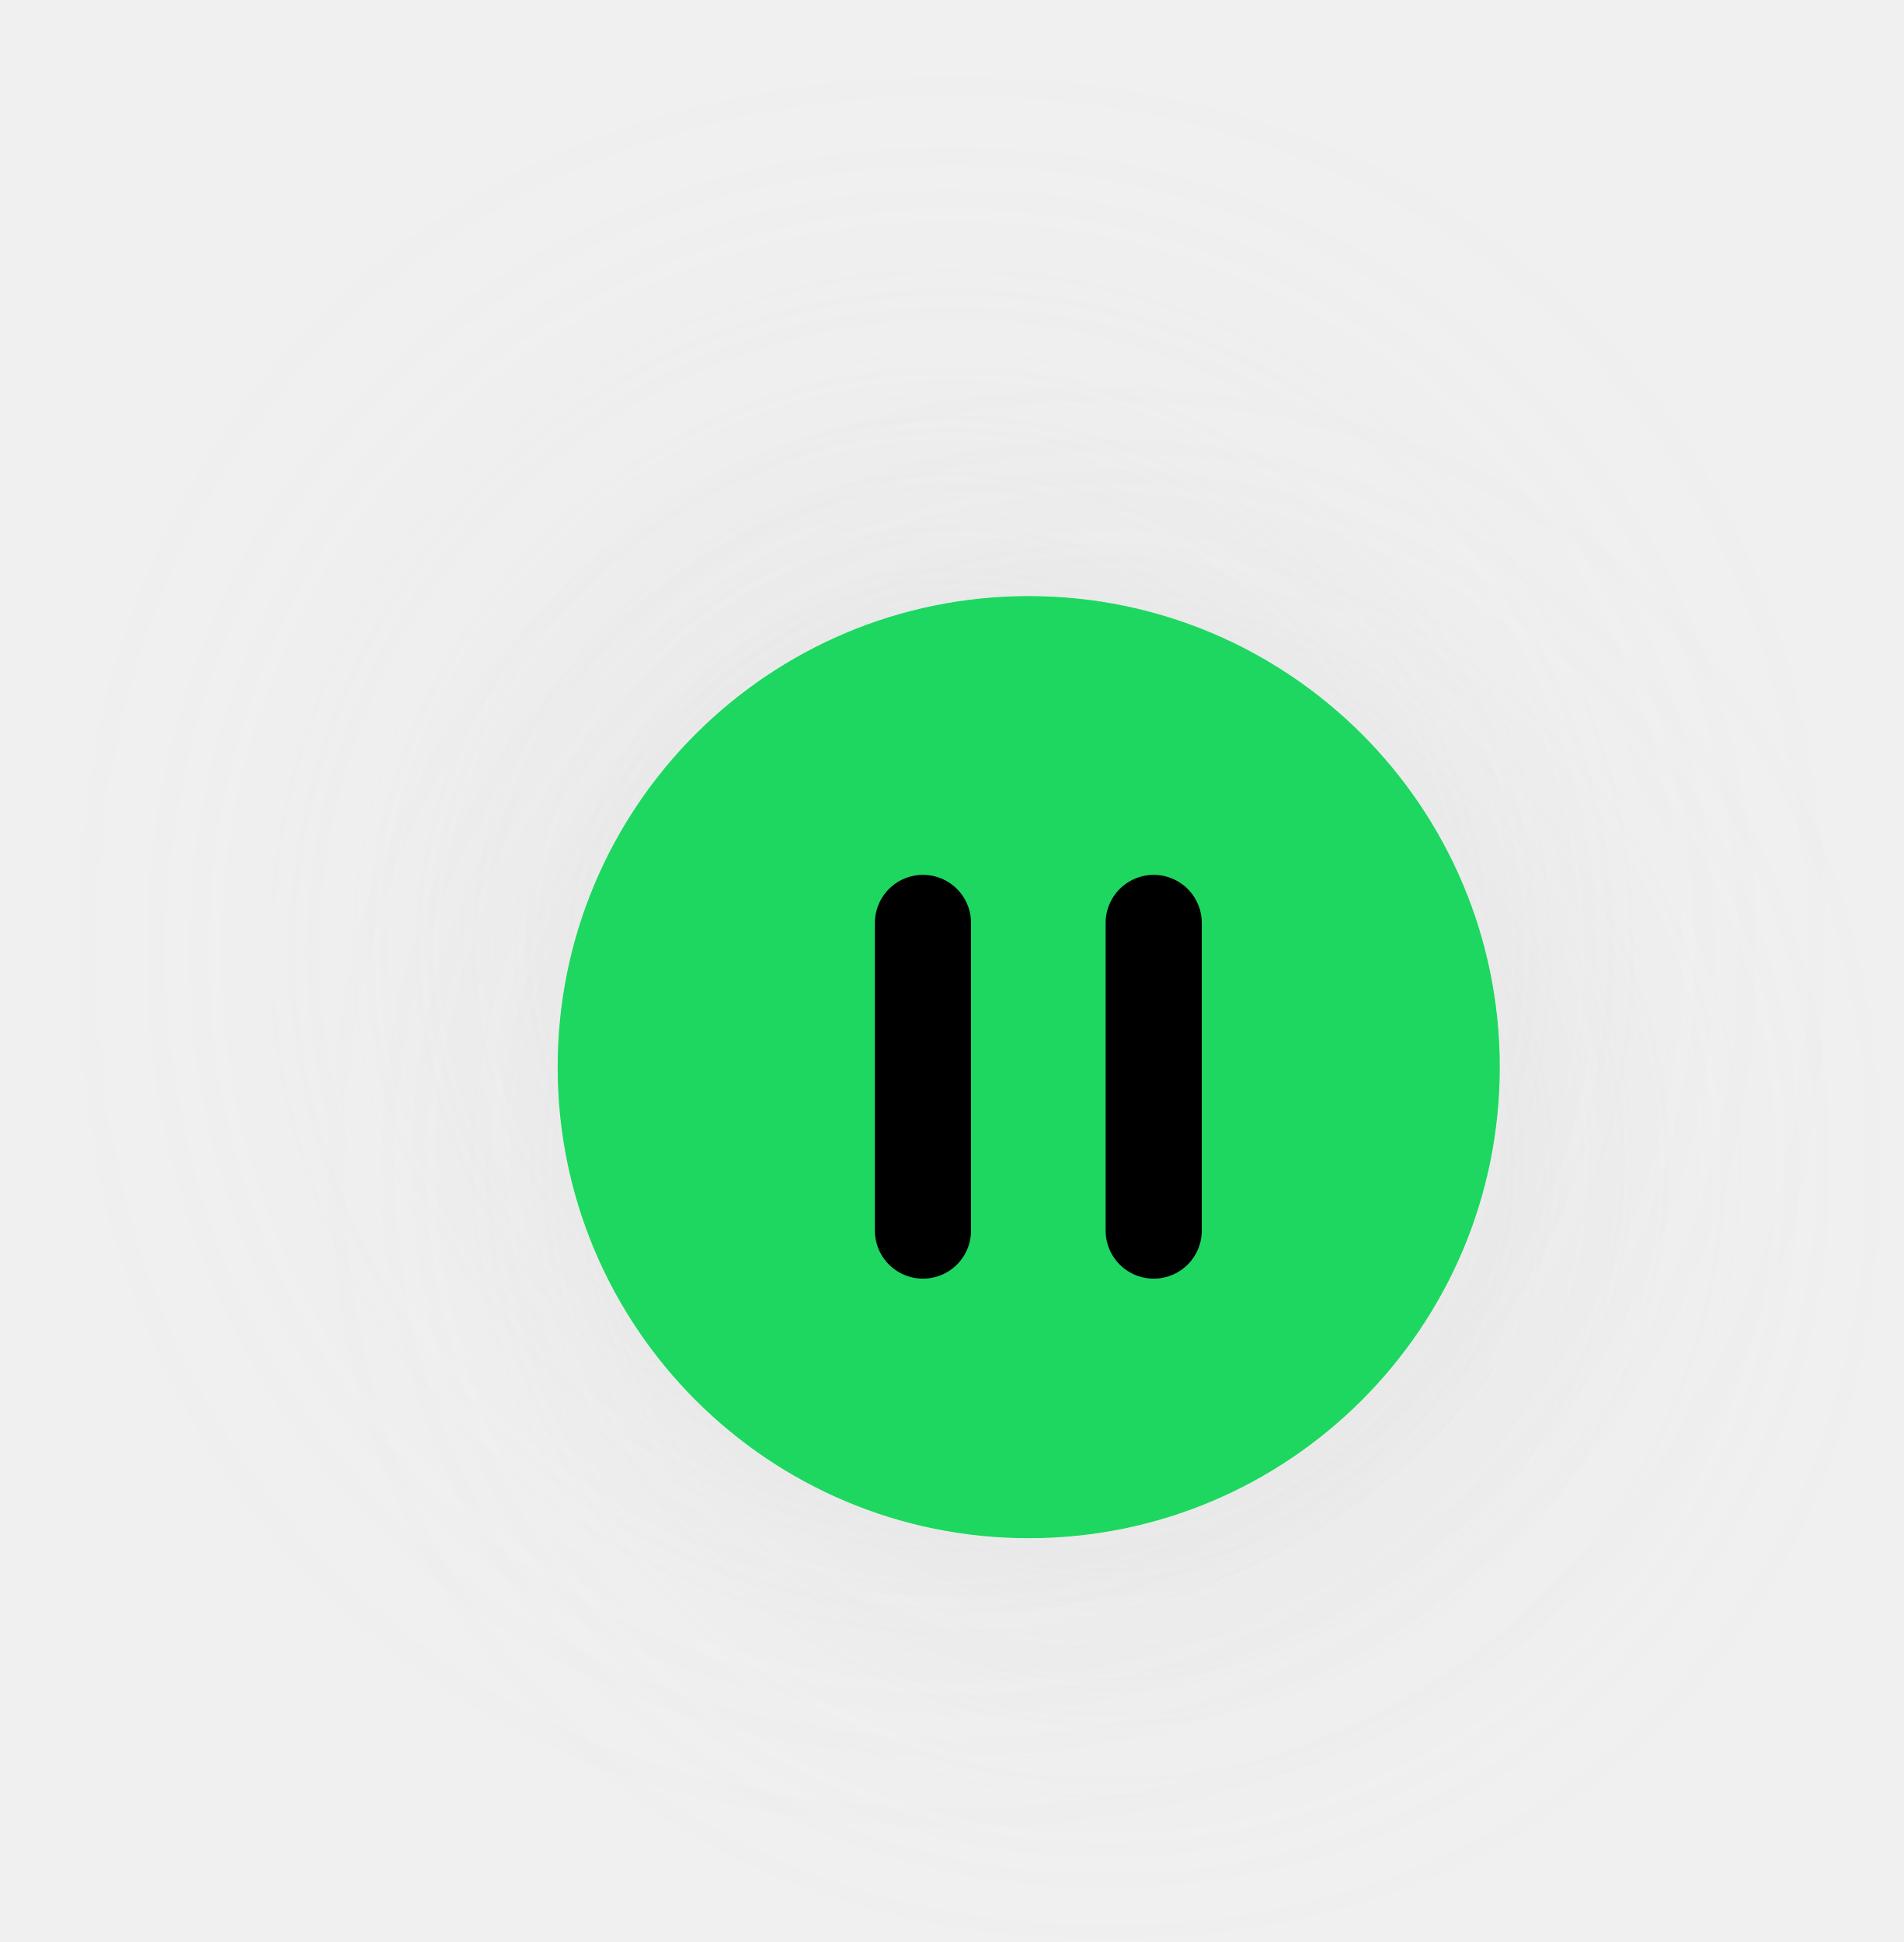
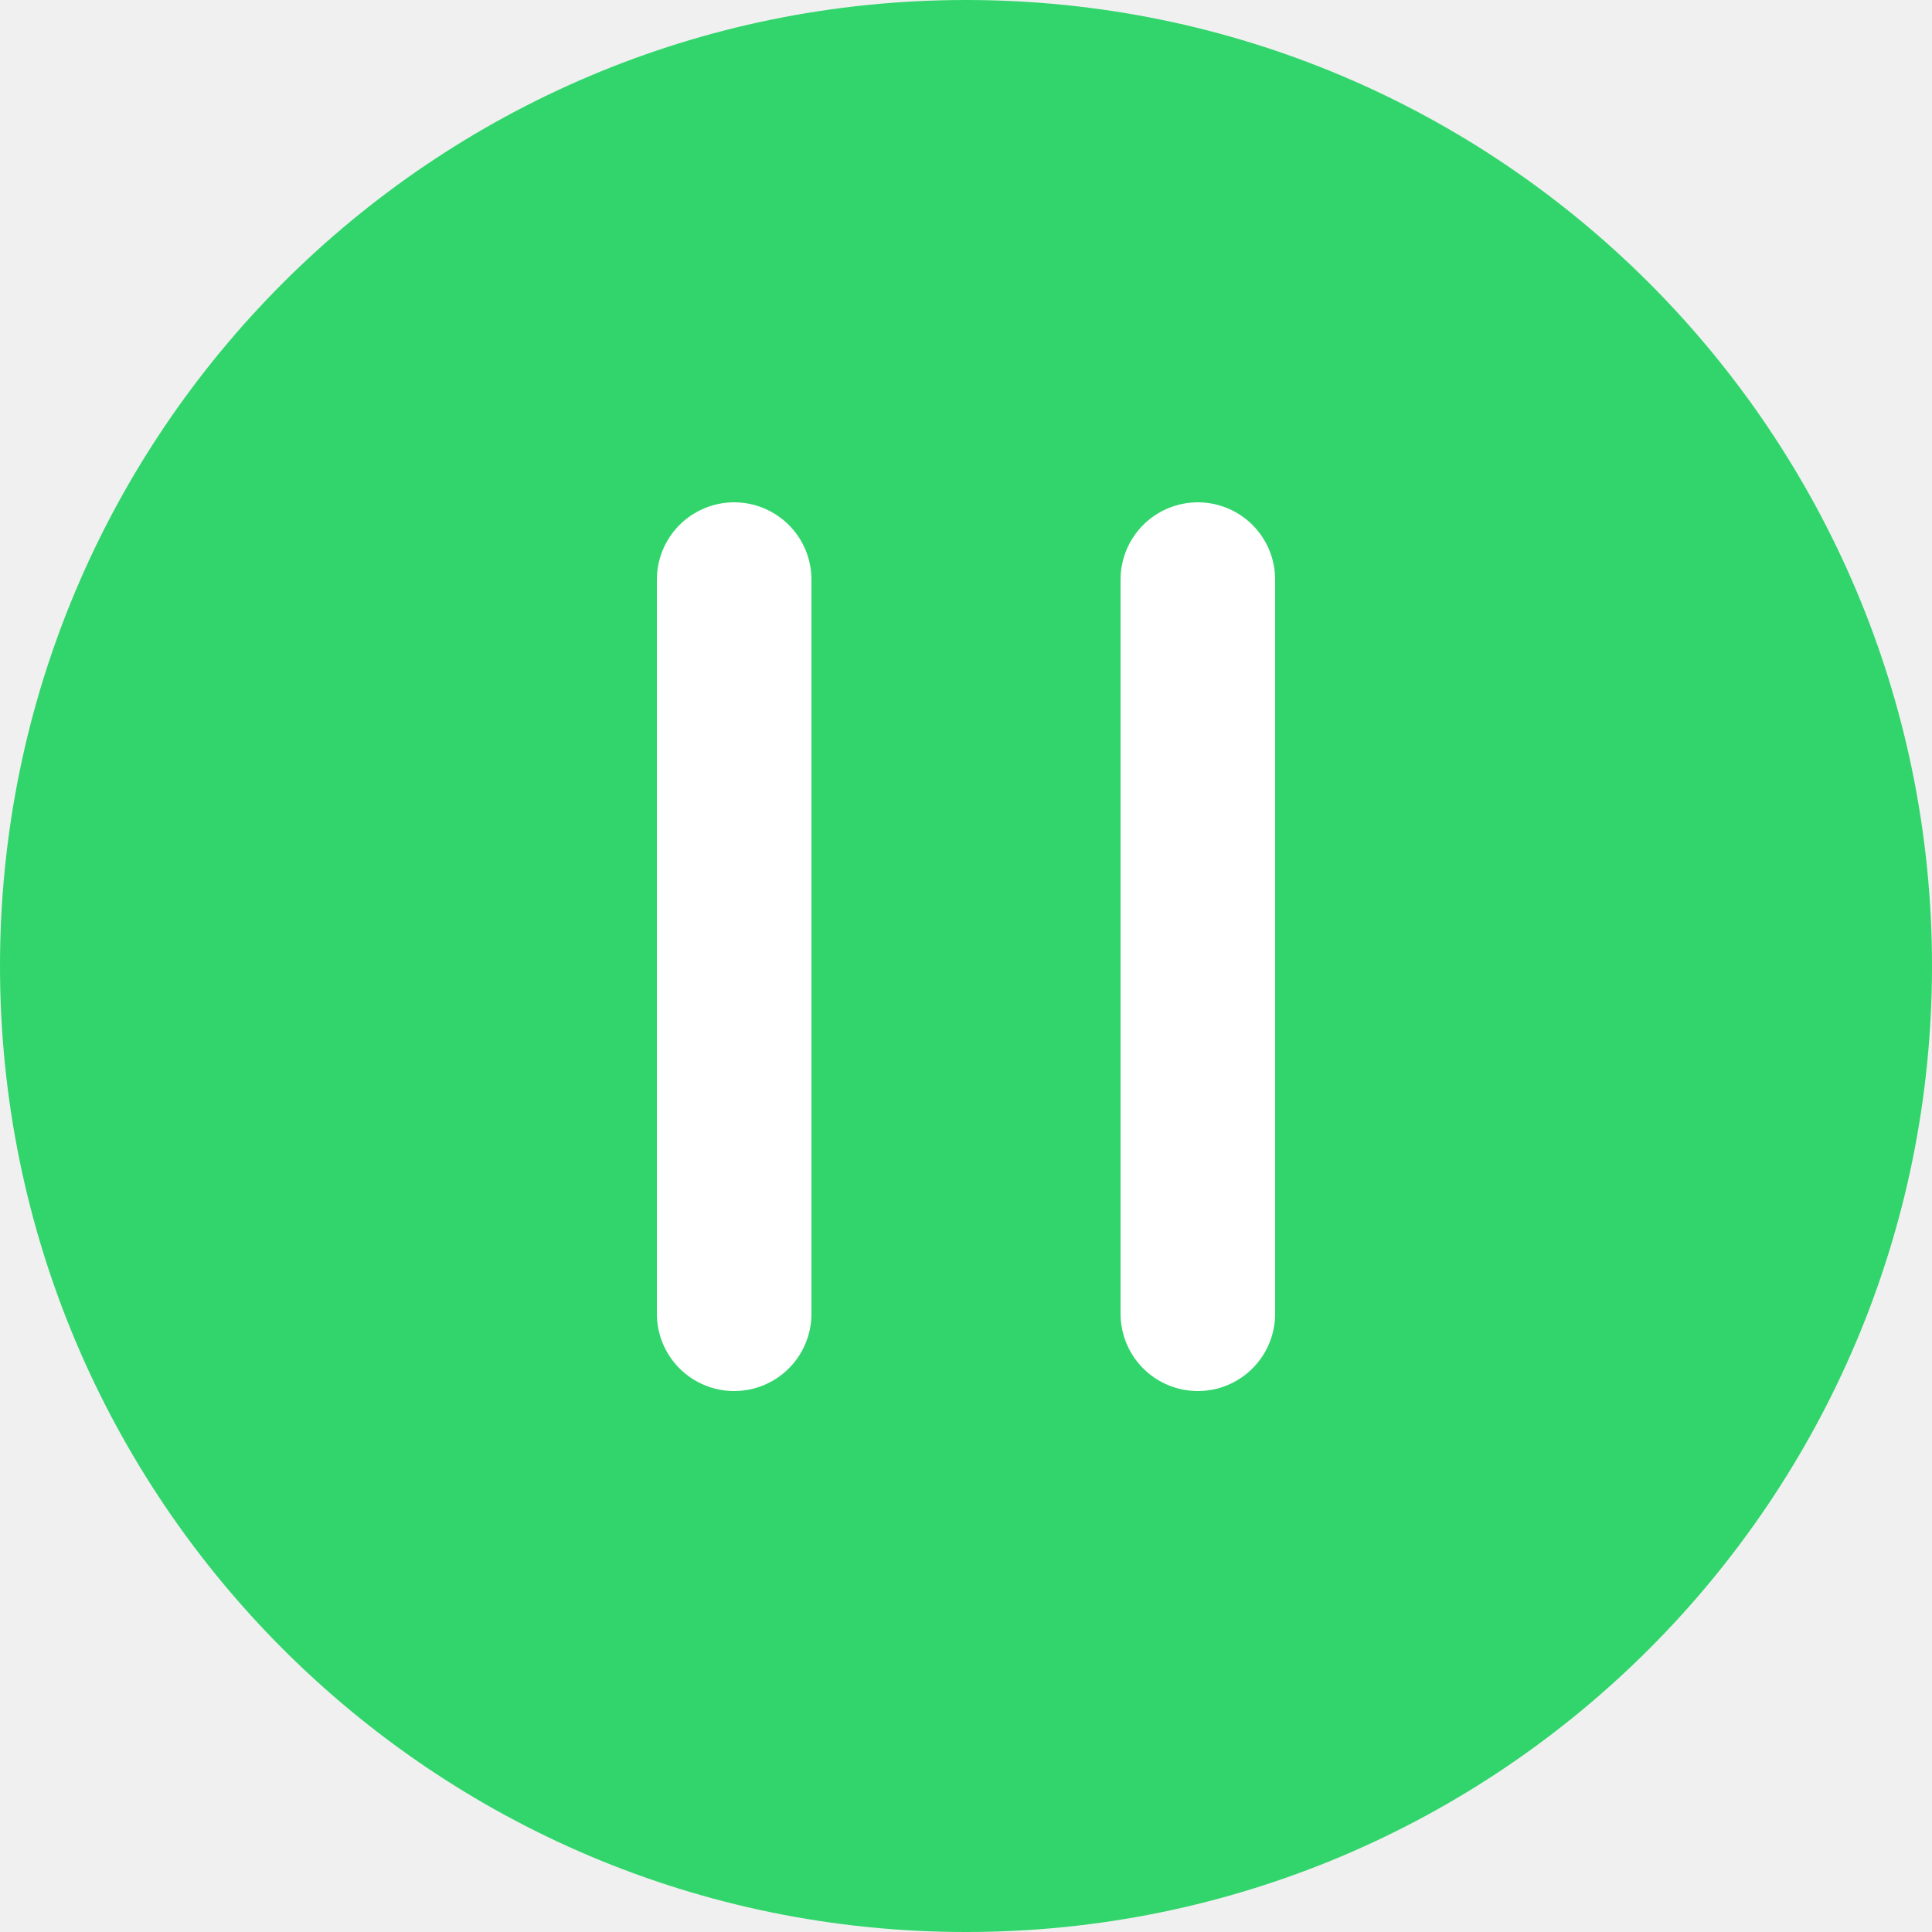
- <svg xmlns="http://www.w3.org/2000/svg" width="99" height="101" viewBox="0 0 99 101" fill="none">
-   <g filter="url(#filter0_dd_3359_5817)">
-     <circle cx="53.5" cy="55.5" r="24.5" fill="#1ED760" />
-   </g>
-   <path d="M48 48V64" stroke="black" stroke-width="5" stroke-linecap="round" />
-   <path d="M60 48V64" stroke="black" stroke-width="5" stroke-linecap="round" />
-   <defs>
-     <filter id="filter0_dd_3359_5817" x="0" y="0" width="99" height="101" filterUnits="userSpaceOnUse" color-interpolation-filters="sRGB">
-       <feFlood flood-opacity="0" result="BackgroundImageFix" />
-       <feColorMatrix in="SourceAlpha" type="matrix" values="0 0 0 0 0 0 0 0 0 0 0 0 0 0 0 0 0 0 127 0" result="hardAlpha" />
-       <feOffset dx="4" dy="5" />
-       <feGaussianBlur stdDeviation="8" />
-       <feComposite in2="hardAlpha" operator="out" />
-       <feColorMatrix type="matrix" values="0 0 0 0 0.788 0 0 0 0 0.788 0 0 0 0 0.788 0 0 0 0.2 0" />
-       <feBlend mode="normal" in2="BackgroundImageFix" result="effect1_dropShadow_3359_5817" />
-       <feColorMatrix in="SourceAlpha" type="matrix" values="0 0 0 0 0 0 0 0 0 0 0 0 0 0 0 0 0 0 127 0" result="hardAlpha" />
-       <feOffset dx="-4" dy="-6" />
-       <feGaussianBlur stdDeviation="12.5" />
-       <feComposite in2="hardAlpha" operator="out" />
-       <feColorMatrix type="matrix" values="0 0 0 0 0.788 0 0 0 0 0.788 0 0 0 0 0.788 0 0 0 0.2 0" />
-       <feBlend mode="normal" in2="effect1_dropShadow_3359_5817" result="effect2_dropShadow_3359_5817" />
-       <feBlend mode="normal" in="SourceGraphic" in2="effect2_dropShadow_3359_5817" result="shape" />
-     </filter>
-   </defs>
+ <svg xmlns="http://www.w3.org/2000/svg" width="50" height="50" viewBox="0 0 50 50" fill="none">
+   <circle cx="25" cy="25" r="25" fill="#32D56C" />
+   <path d="M19 15V34" stroke="white" stroke-width="4" stroke-linecap="round" />
+   <path d="M31 15V34" stroke="white" stroke-width="4" stroke-linecap="round" />
</svg>
